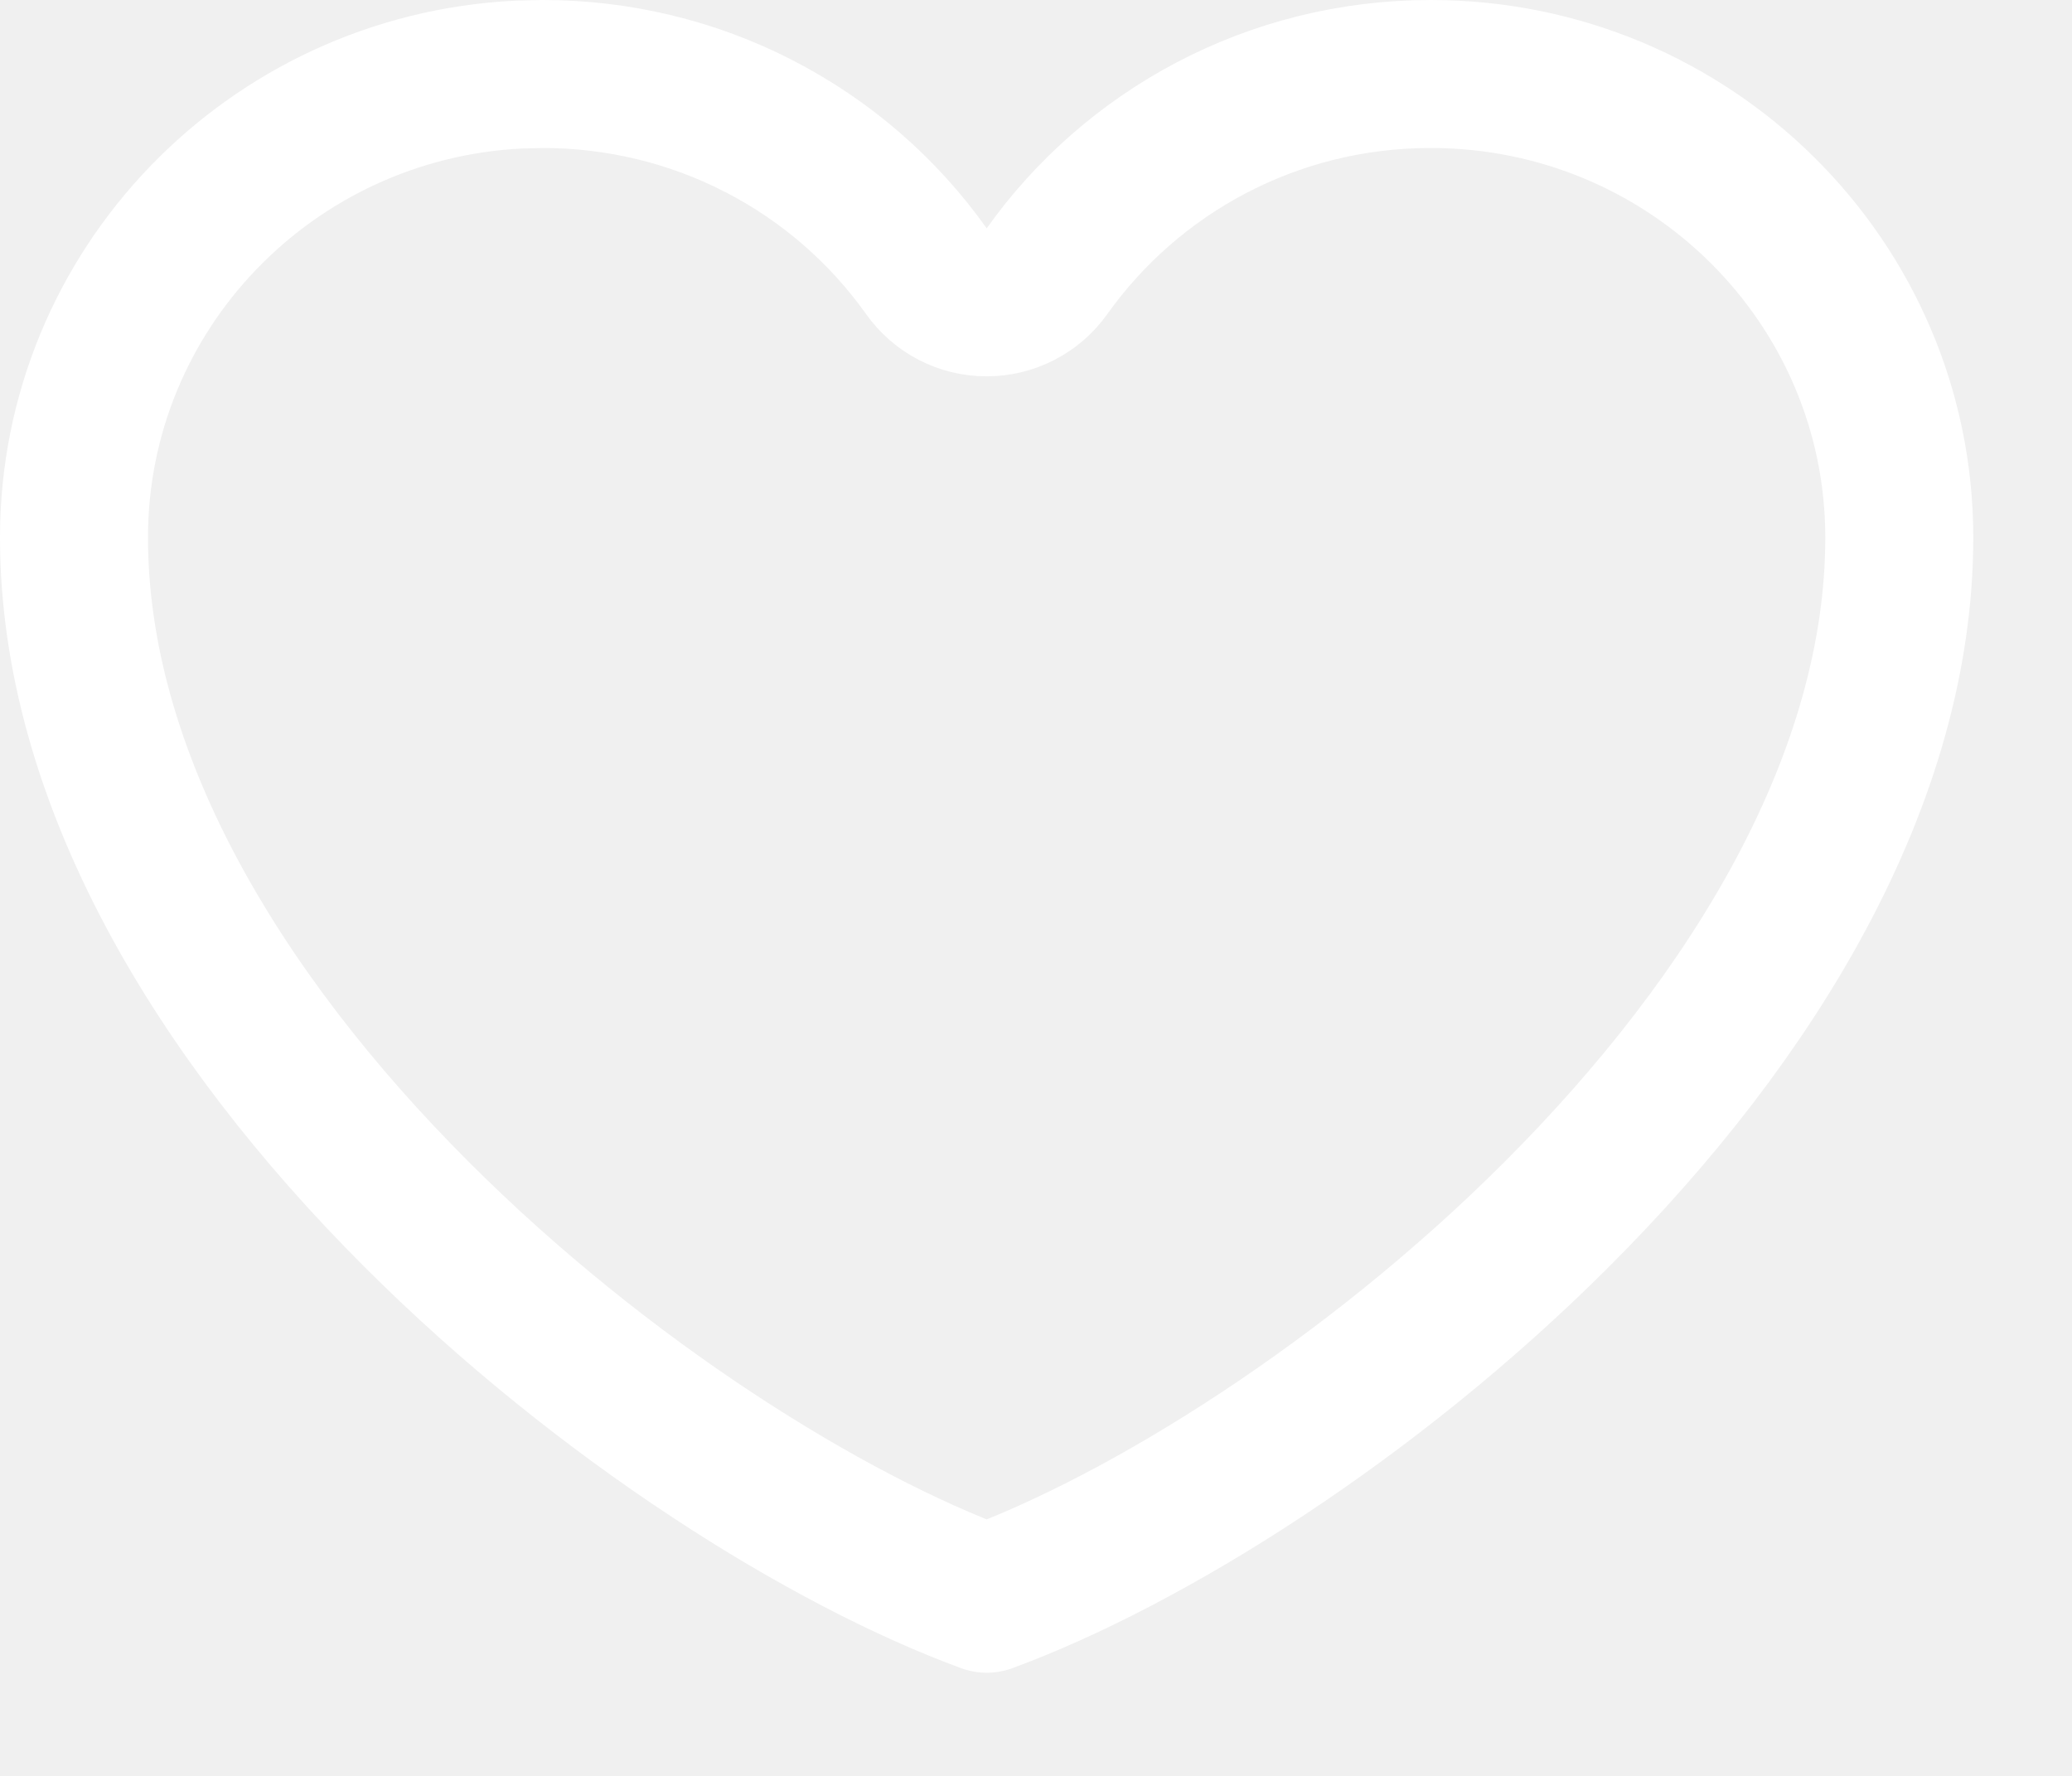
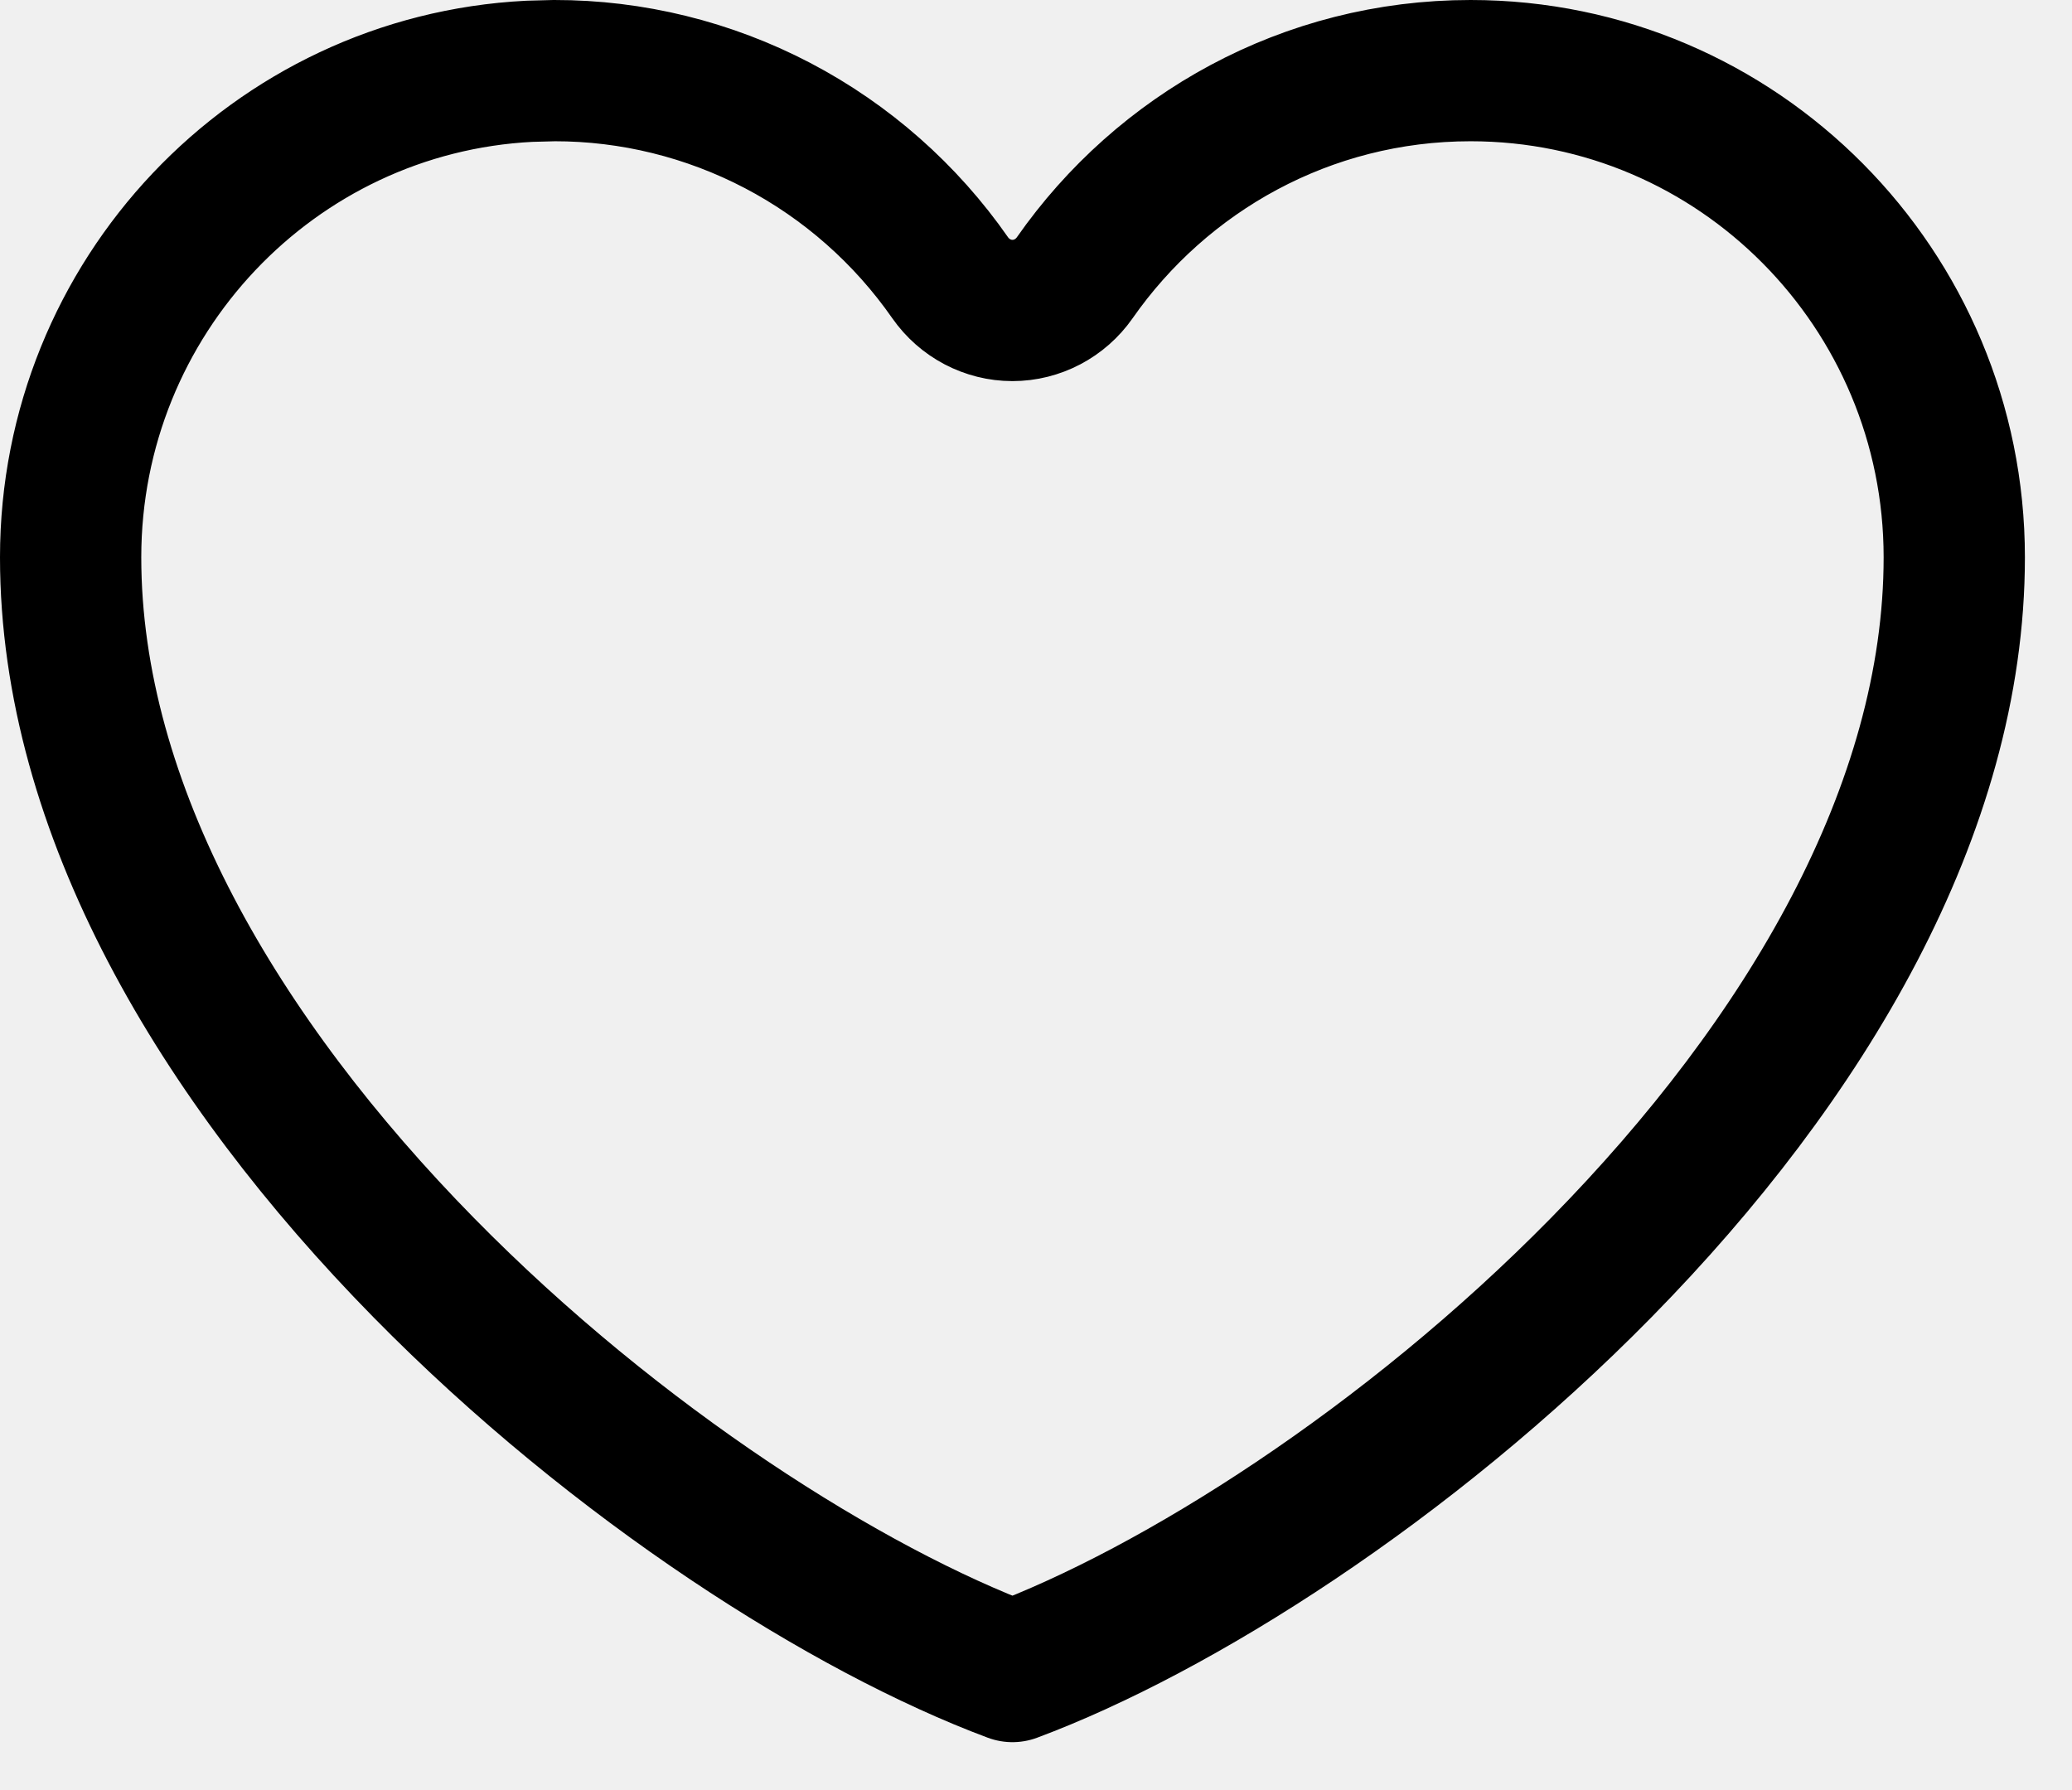
- <svg xmlns="http://www.w3.org/2000/svg" width="14" height="12" viewBox="0 0 14 12" fill="none">
-   <path d="M9.667 0.5C11.42 0.5 12.833 1.907 12.833 3.632C12.833 5.254 11.857 6.867 10.521 8.203C9.254 9.471 7.74 10.409 6.667 10.803C5.594 10.41 4.079 9.471 2.812 8.203C1.476 6.867 0.5 5.254 0.5 3.632C0.5 1.961 1.826 0.588 3.503 0.504L3.667 0.5C4.176 0.5 4.678 0.62 5.129 0.853C5.58 1.085 5.967 1.421 6.259 1.832C6.352 1.964 6.504 2.043 6.666 2.043C6.828 2.043 6.98 1.965 7.074 1.833C7.647 1.027 8.594 0.5 9.667 0.5Z" stroke="white" stroke-linecap="round" stroke-linejoin="round" />
+ <svg xmlns="http://www.w3.org/2000/svg" width="22" height="19" viewBox="0 0 22 19" fill="none">
+   <path d="M15.614 0.75C18.457 0.75 20.75 3.072 20.75 5.918C20.75 8.595 19.167 11.256 17.001 13.461C14.946 15.553 12.49 17.101 10.75 17.75C9.01 17.101 6.554 15.553 4.499 13.461C2.333 11.256 0.75 8.595 0.75 5.918C0.75 3.161 2.901 0.895 5.621 0.757L5.886 0.75C6.711 0.749 7.524 0.95 8.256 1.333C8.987 1.716 9.616 2.271 10.089 2.95C10.241 3.167 10.488 3.297 10.75 3.297C11.012 3.297 11.259 3.167 11.411 2.95C12.34 1.62 13.875 0.75 15.614 0.75Z" stroke="black" stroke-width="1.5" stroke-linecap="round" stroke-linejoin="round" />
</svg>
